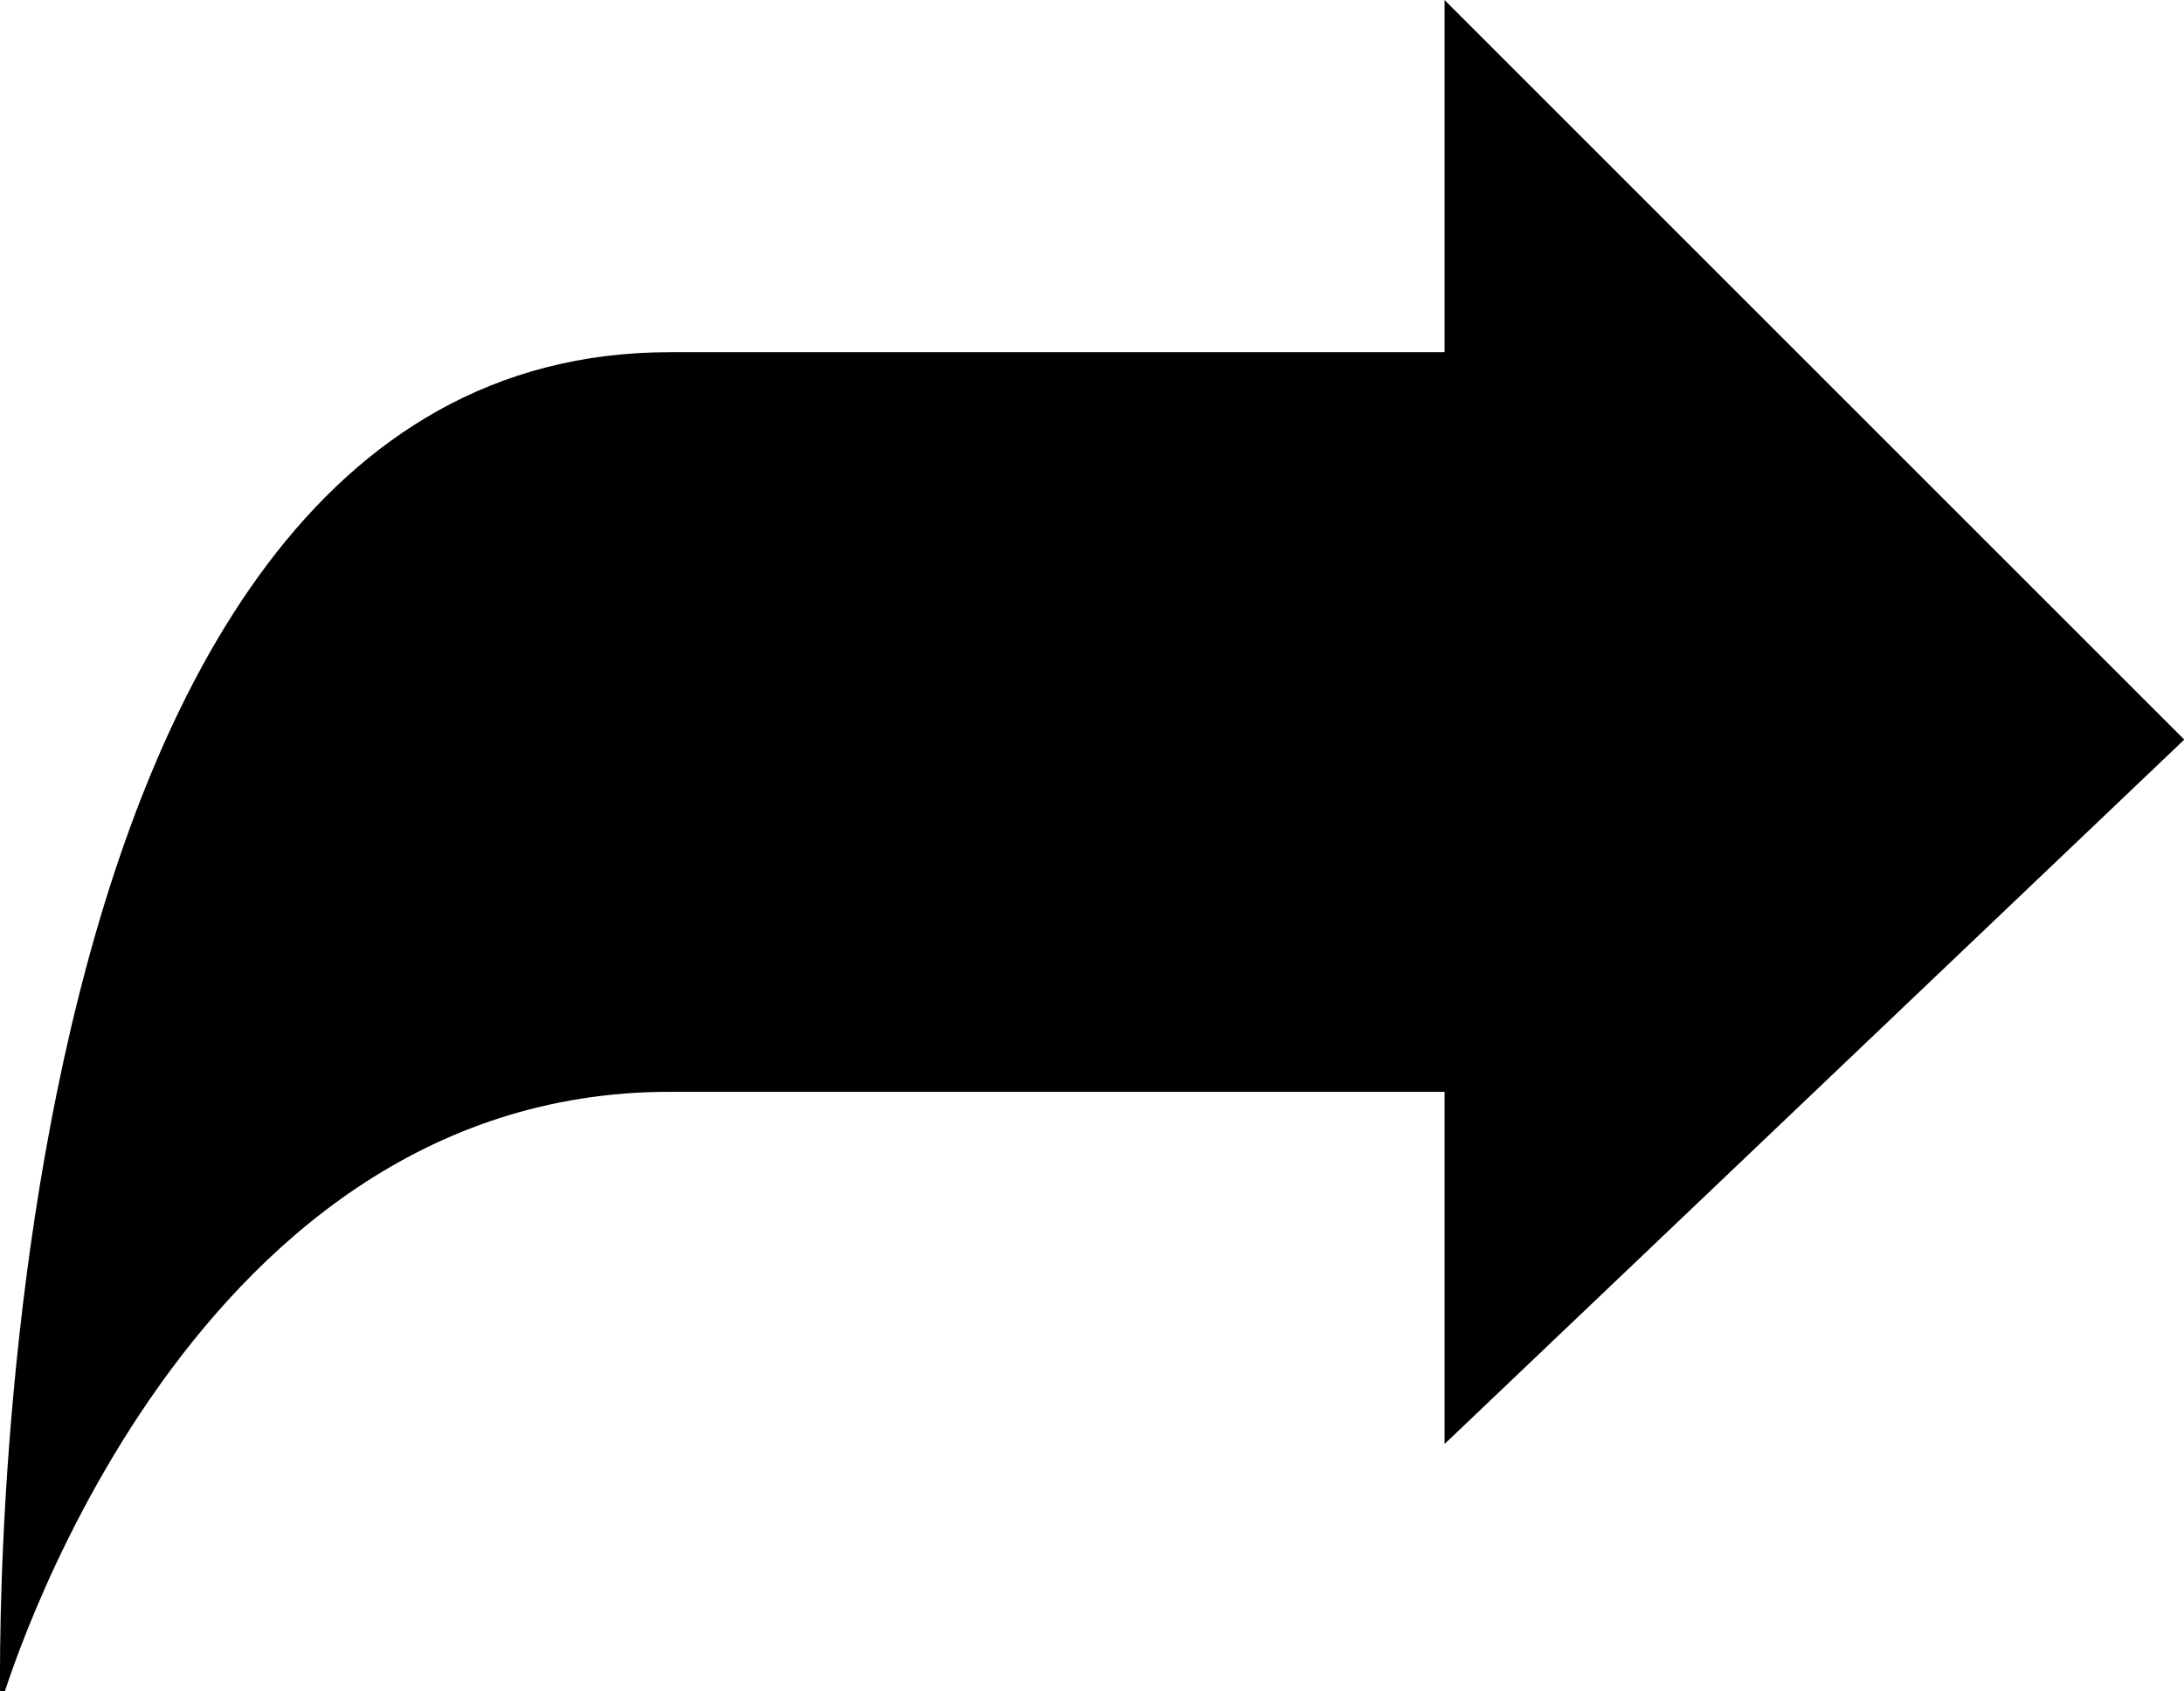
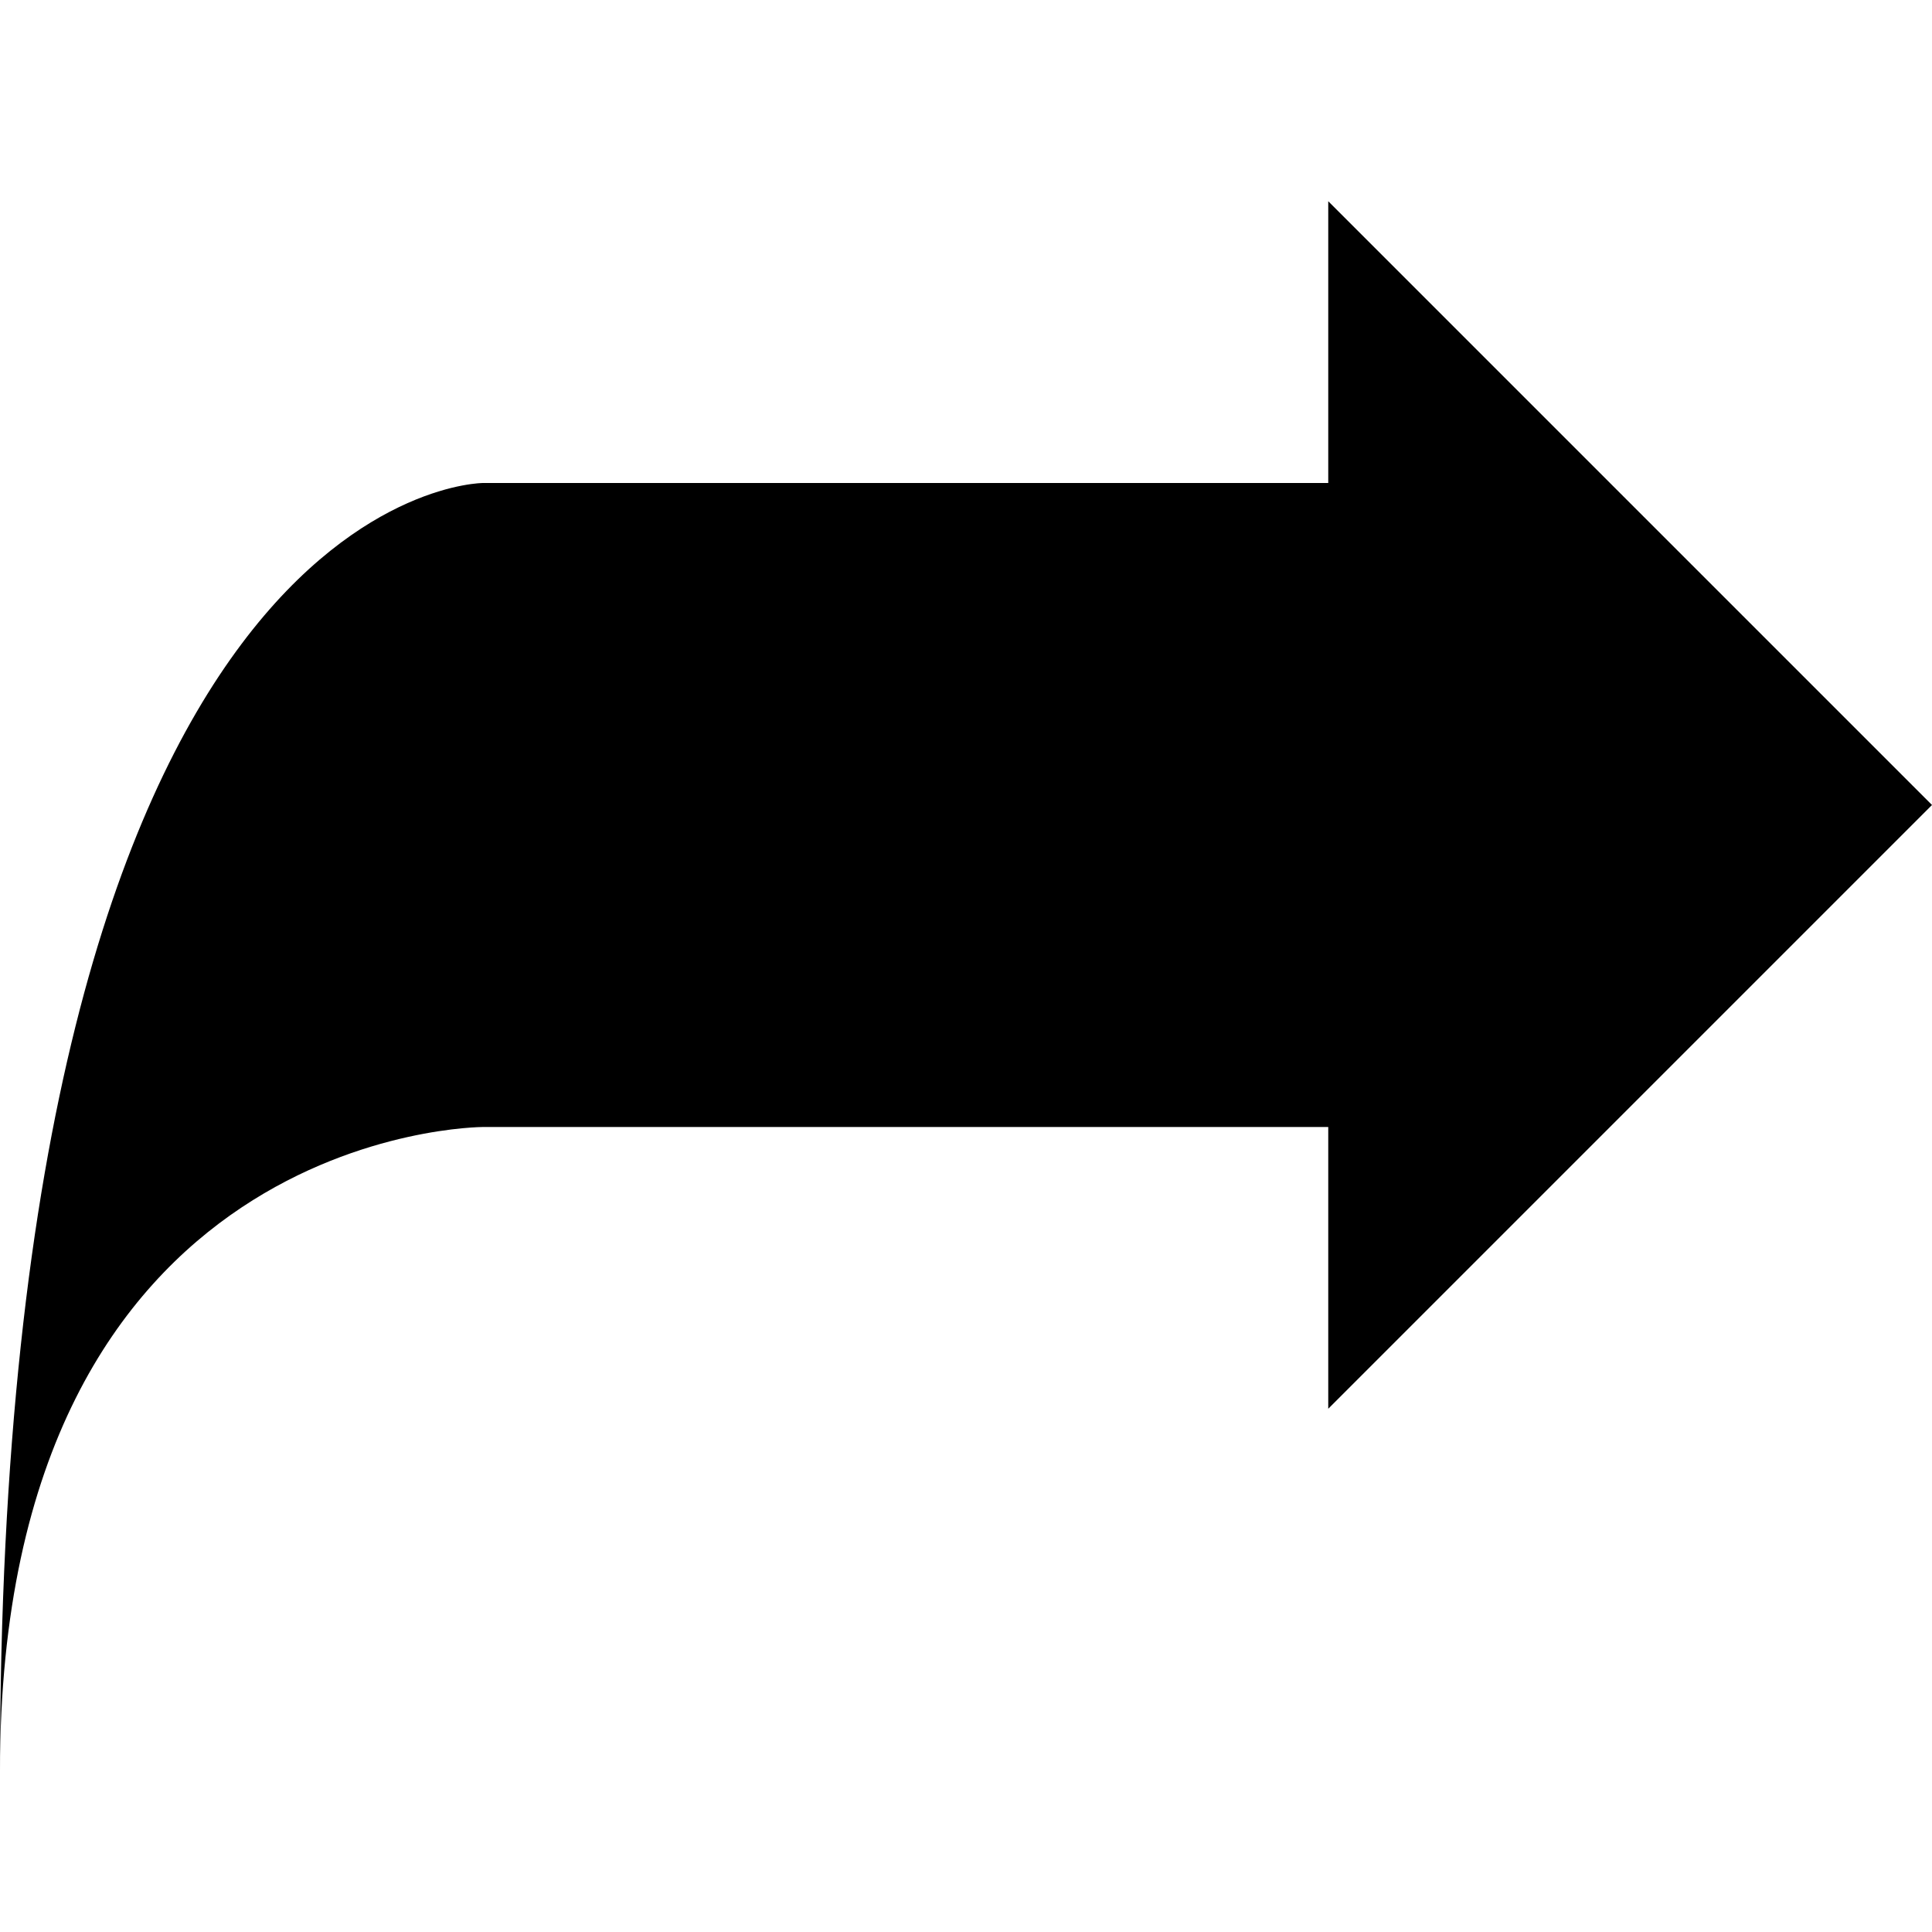
- <svg xmlns="http://www.w3.org/2000/svg" width="31px" height="24px" viewBox="0 0 31 24" version="1.1">
+ <svg xmlns="http://www.w3.org/2000/svg" width="48px" height="48px" viewBox="0 0 48 48" version="1.1">
  <defs />
  <g id="page" stroke="none" stroke-width="1" fill="none" fill-rule="evenodd">
    <g id="forward-fill" fill="#000000">
-       <path d="M20.504,15.5 L9.504,15.5 C2.504,15.5 0.004,24.219 0.004,24.219 C0.004,24.219 -0.496,5 9.504,5 C9.504,5 20.504,5 20.504,5 L20.504,-1.77635684e-15 L31.004,10.5 L20.504,20.5 L20.504,15.5 Z" id="Shape" />
+       <path d="M33,5 L48,20 L33,35 L33,28 L12,28 C12,28 0,28 0,44 C0,12 12,12 12,12 L33,12 L33,5 Z" id="Path-34" />
    </g>
  </g>
</svg>
